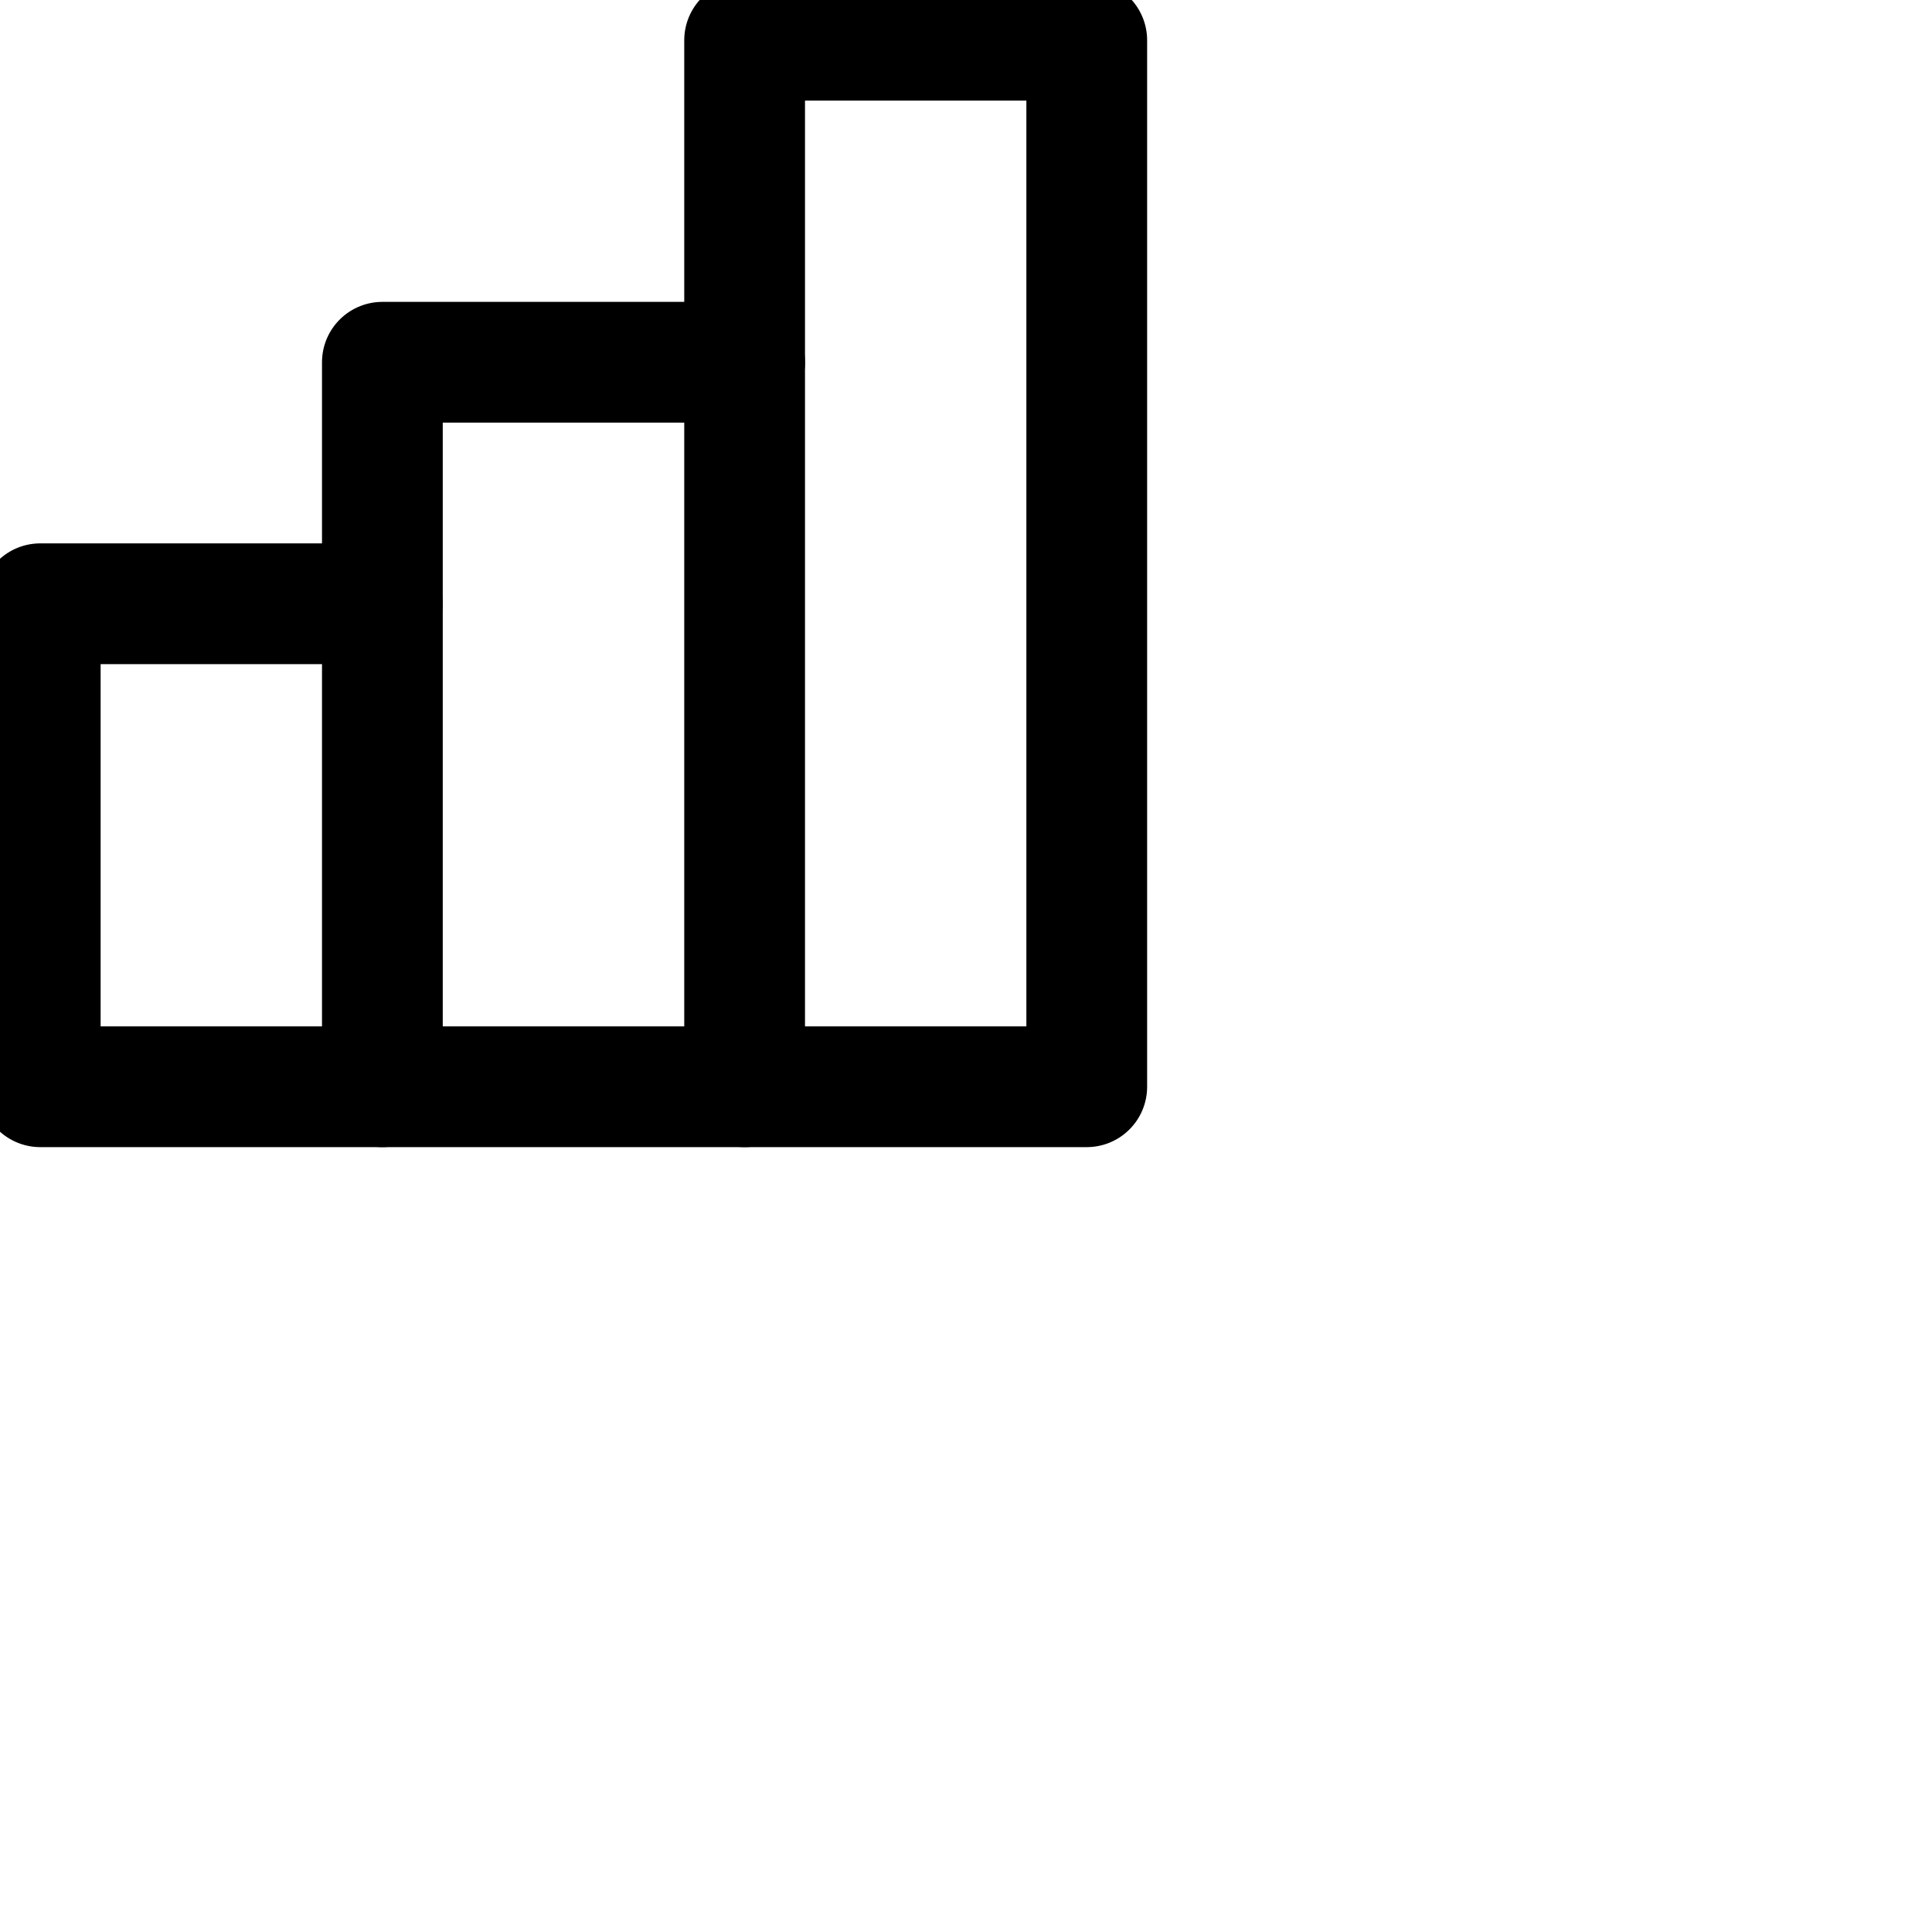
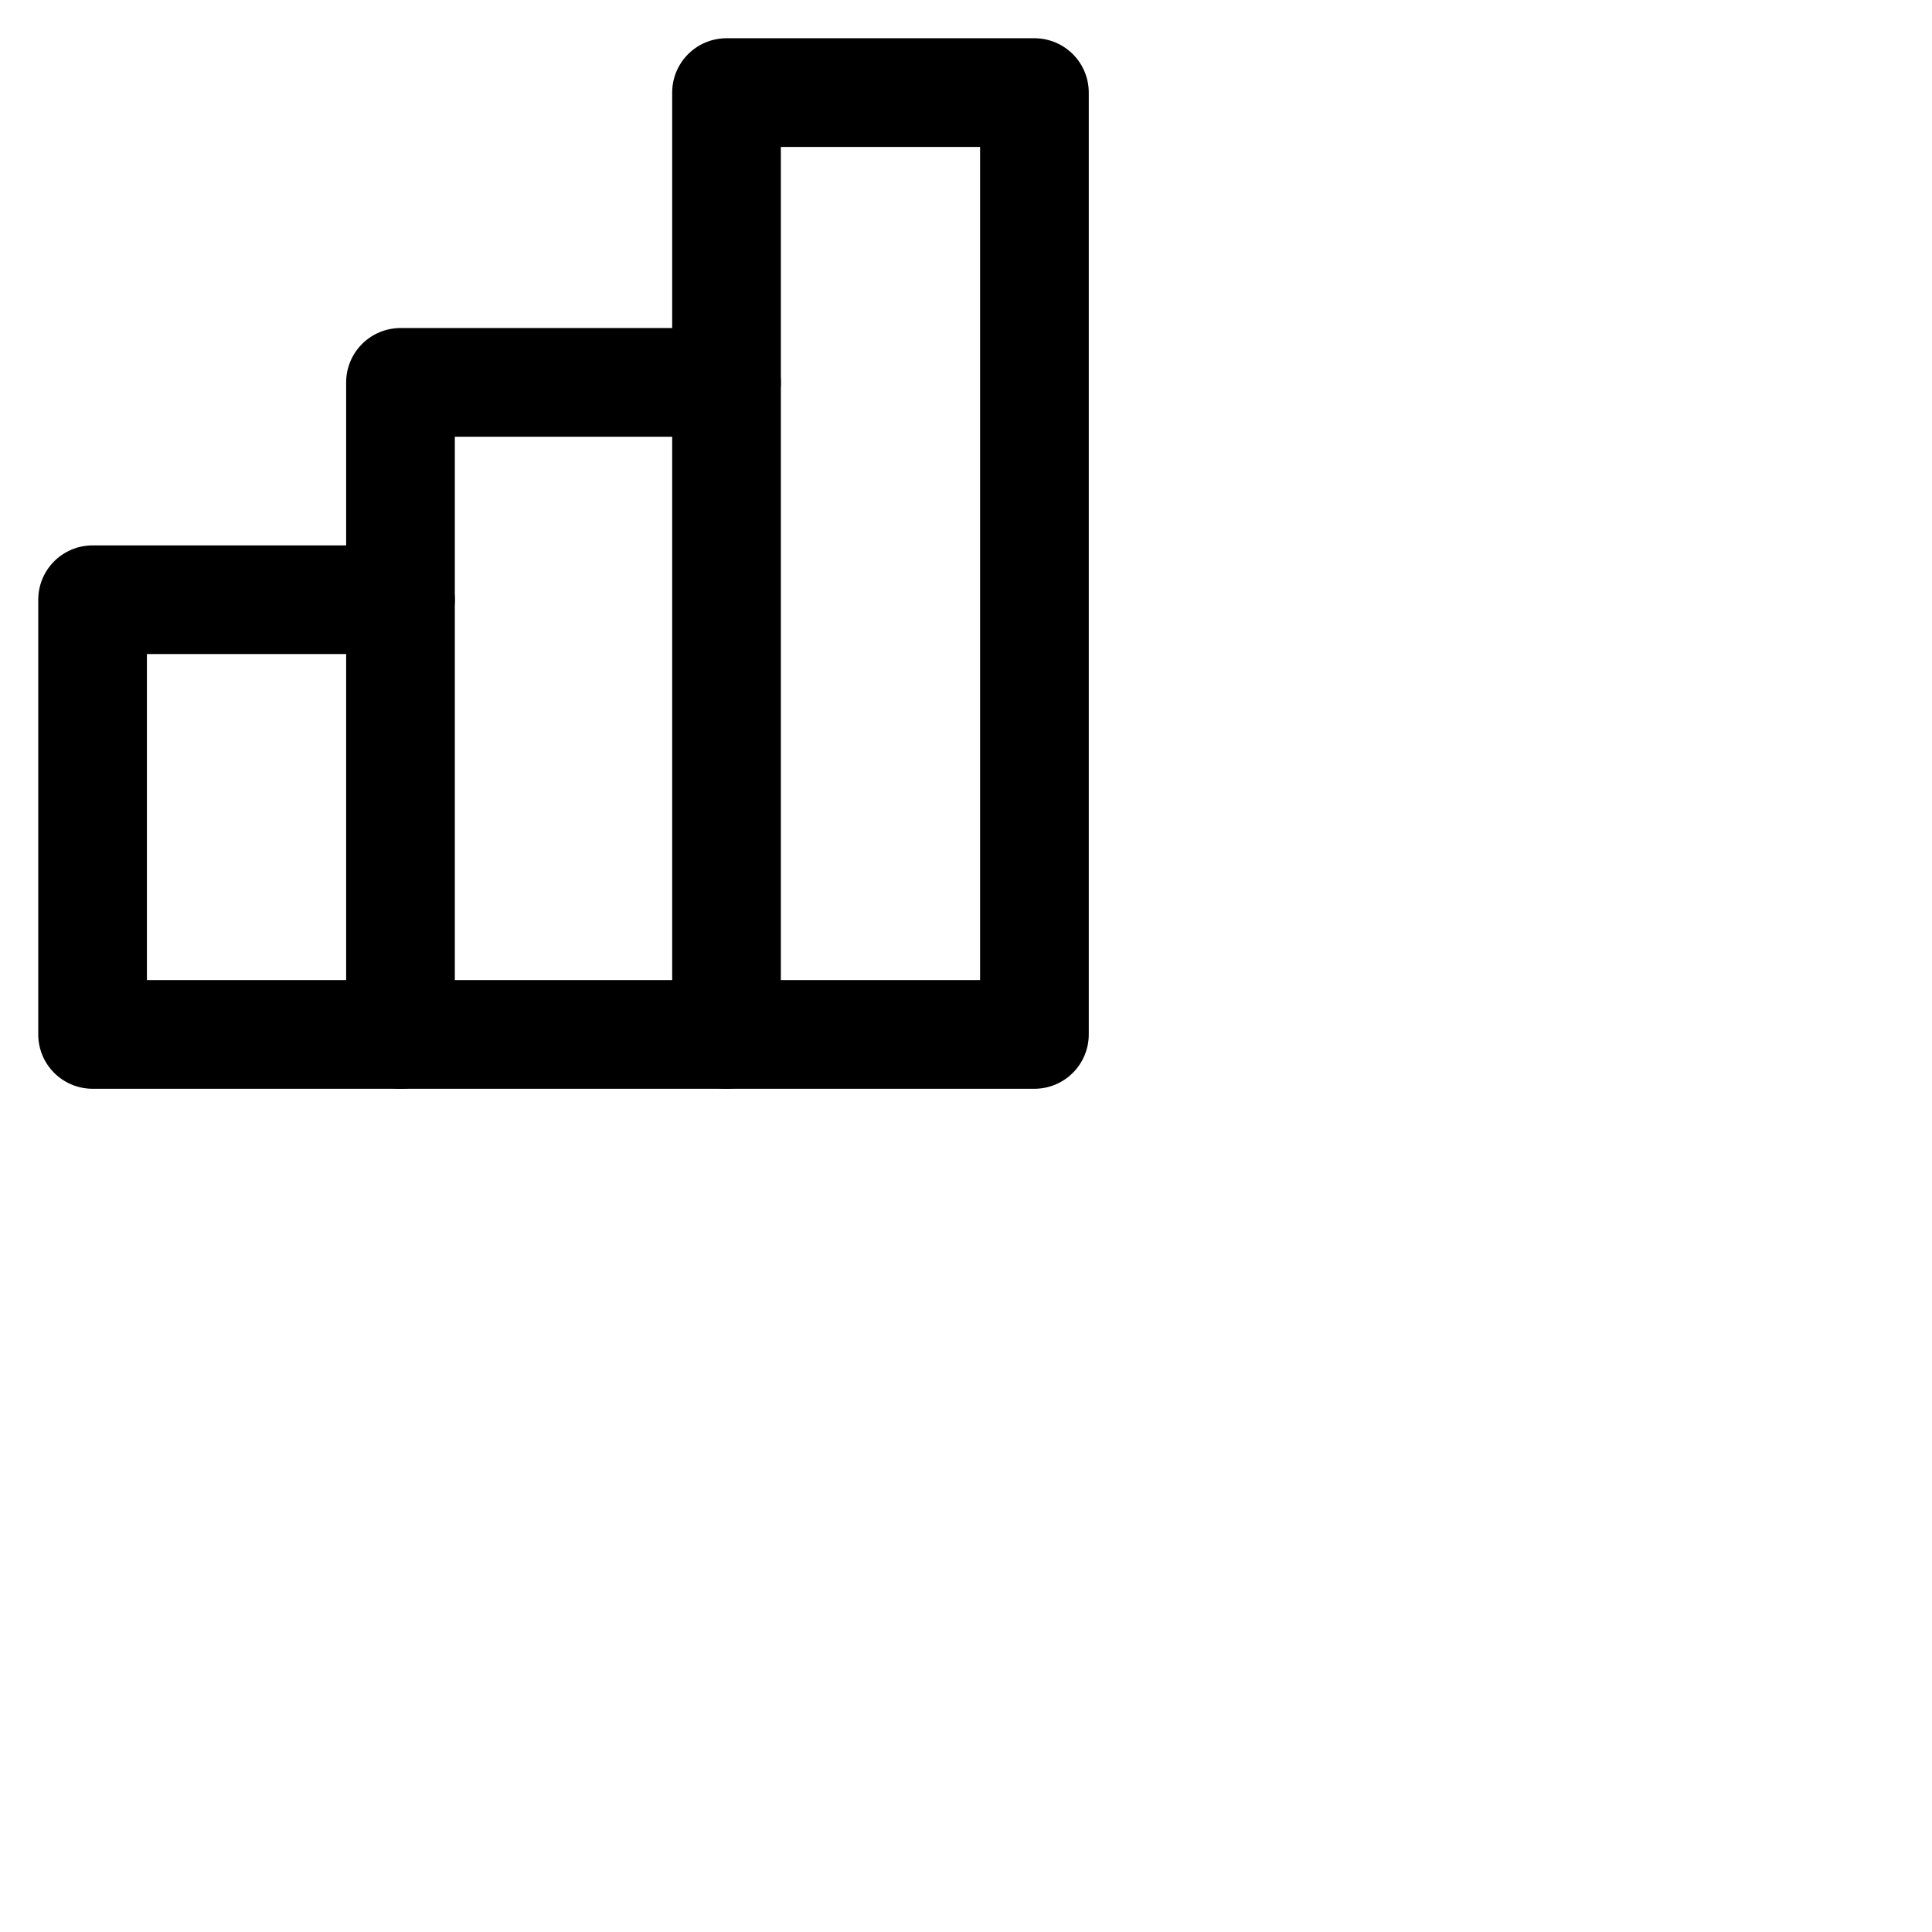
- <svg xmlns="http://www.w3.org/2000/svg" viewBox="0 0 24 24" stroke-width="1.5">
-   <g>
-     <polyline points="4.75 7.5 0.5 7.5 0.5 13.5 4.75 13.5" fill="none" stroke="#000000" stroke-linecap="round" stroke-linejoin="round" />
-     <polyline points="9.25 4.5 4.75 4.5 4.75 13.5 9.25 13.5" fill="none" stroke="#000000" stroke-linecap="round" stroke-linejoin="round" />
-     <rect x="9.25" y="0.5" width="4.25" height="13" fill="none" stroke="#000000" stroke-linecap="round" stroke-linejoin="round" />
+ <svg xmlns="http://www.w3.org/2000/svg" viewBox="0 0 24 24" stroke-width="1.5" style="background-color: #ffffff2b">
+   <g transform="matrix(0.9,0,0,0.9,0.7,0.7)">
+     <g>
+       <polyline points="4.75 7.5 0.5 7.5 0.5 13.5 4.75 13.5" fill="none" stroke="#000000" stroke-linecap="round" stroke-linejoin="round" />
+       <polyline points="9.25 4.5 4.75 4.5 4.75 13.5 9.25 13.5" fill="none" stroke="#000000" stroke-linecap="round" stroke-linejoin="round" />
+       <rect x="9.25" y="0.5" width="4.25" height="13" fill="none" stroke="#000000" stroke-linecap="round" stroke-linejoin="round" />
+     </g>
  </g>
</svg>
